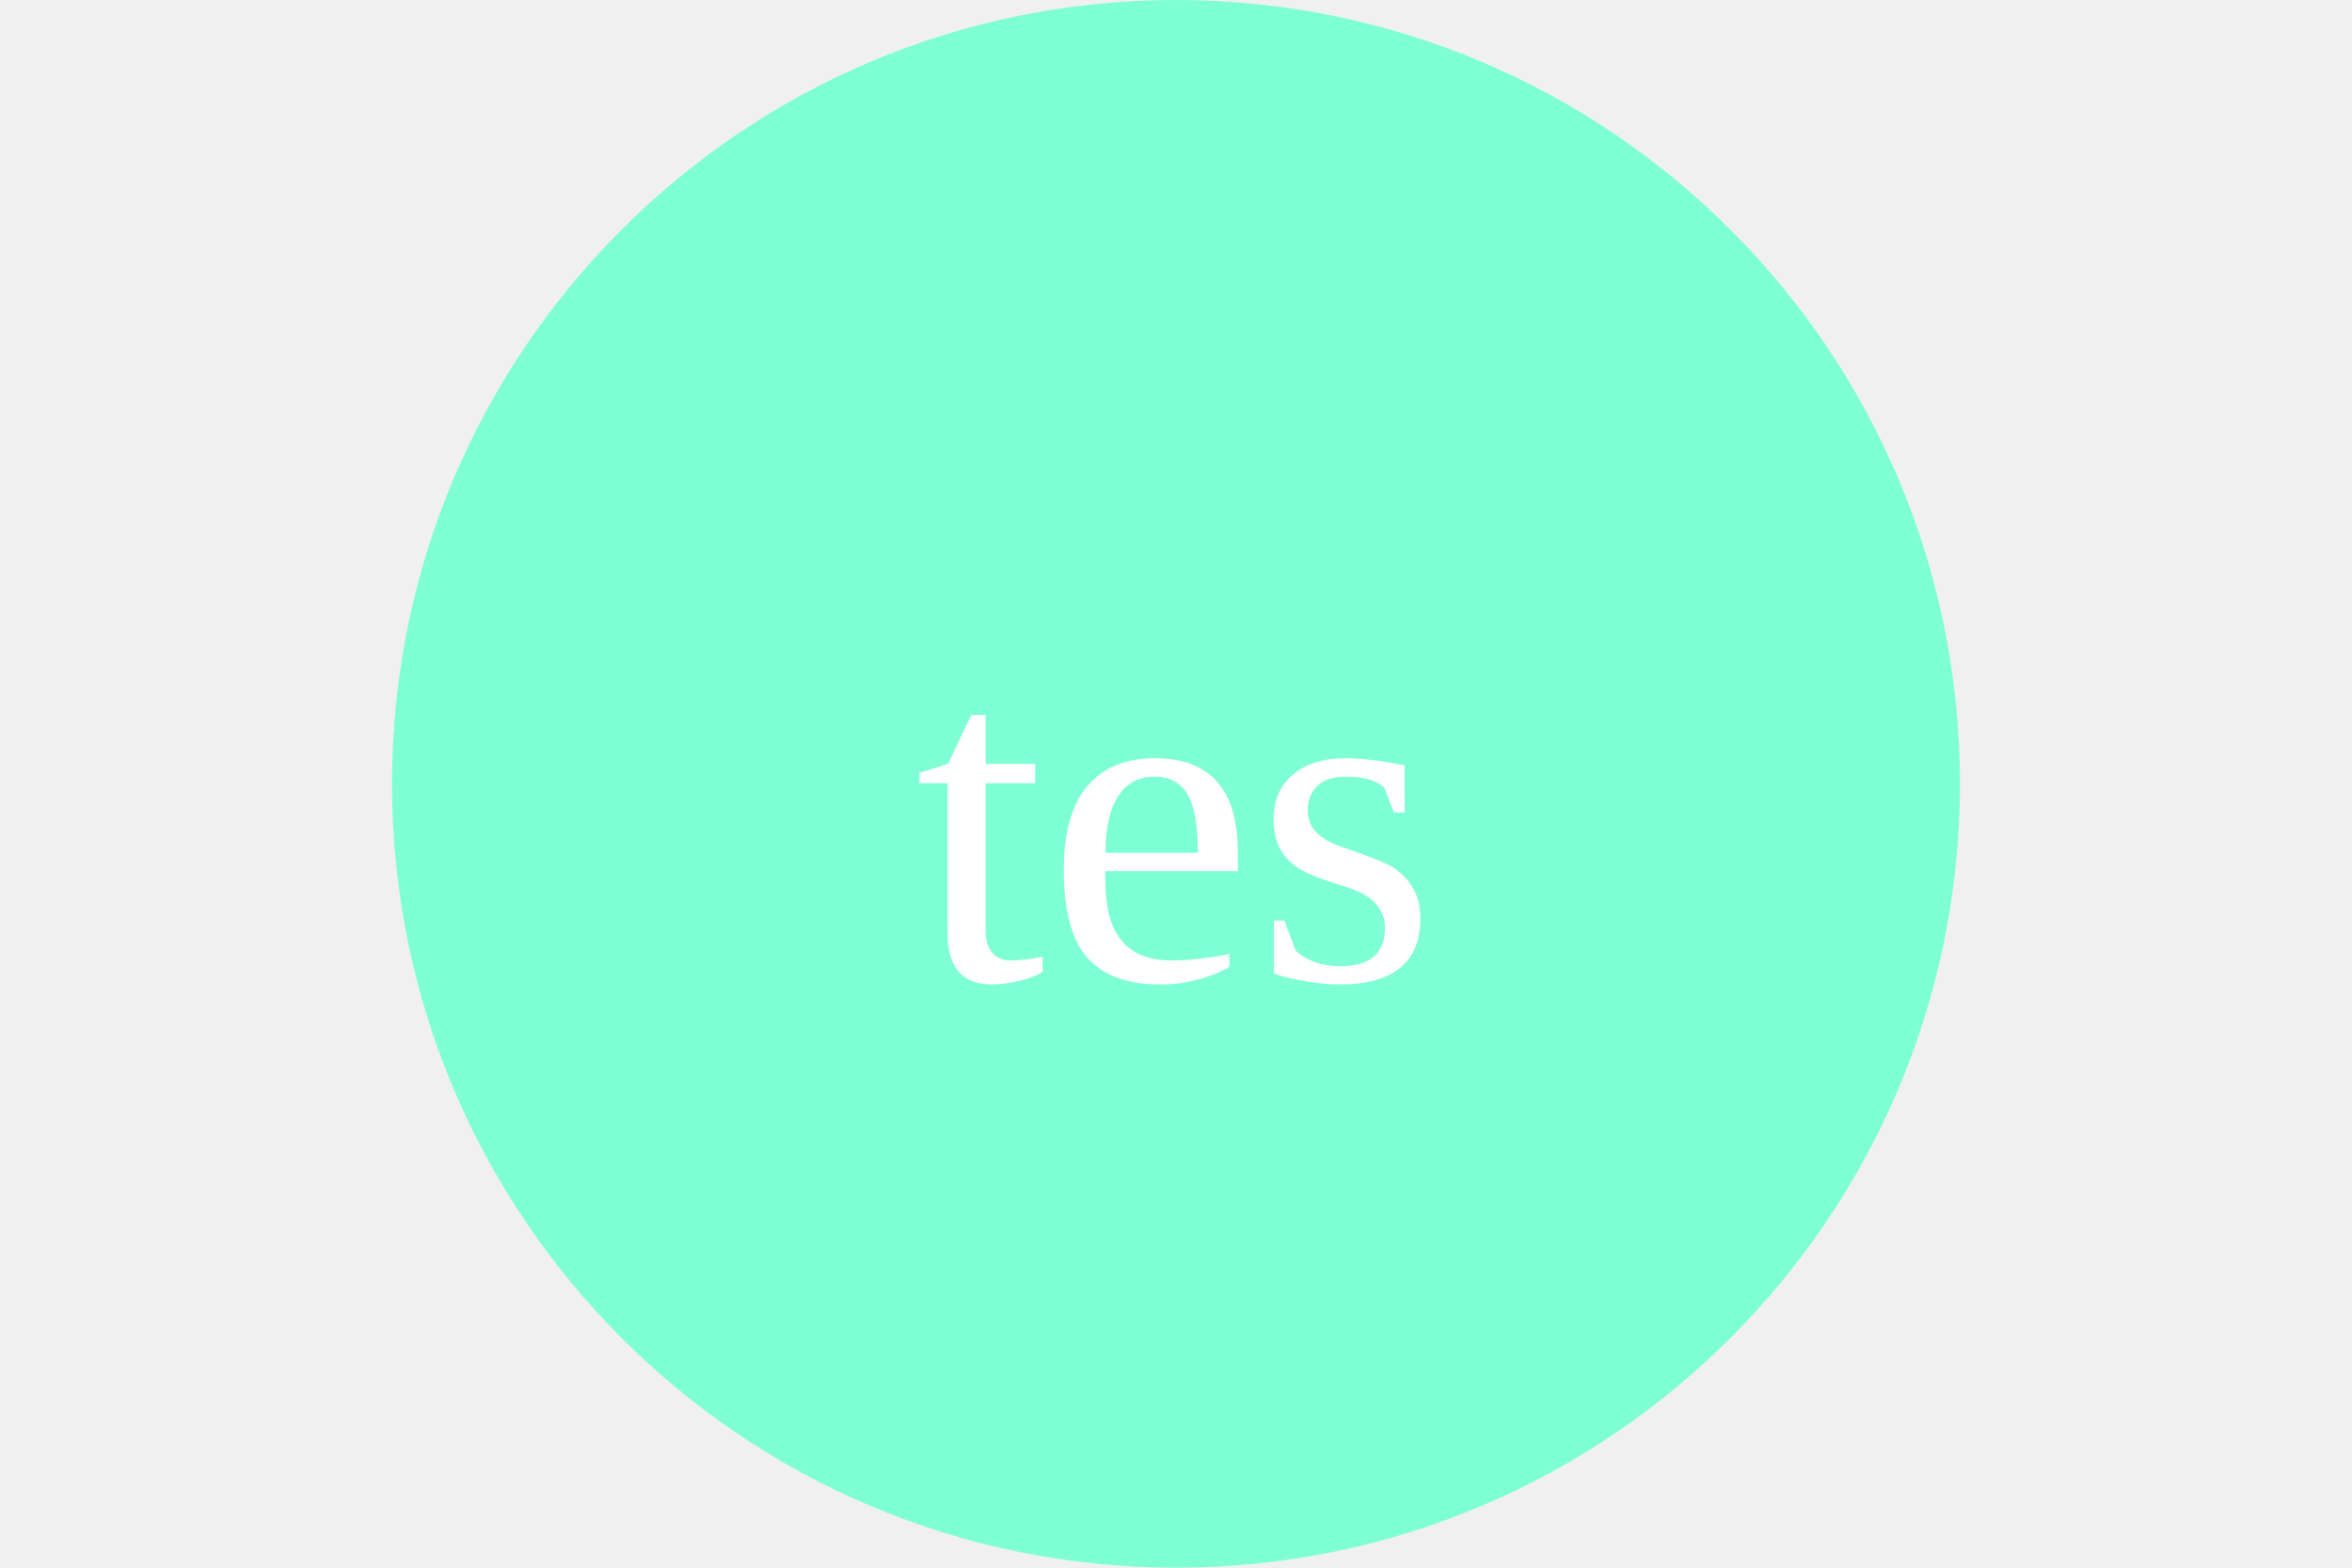
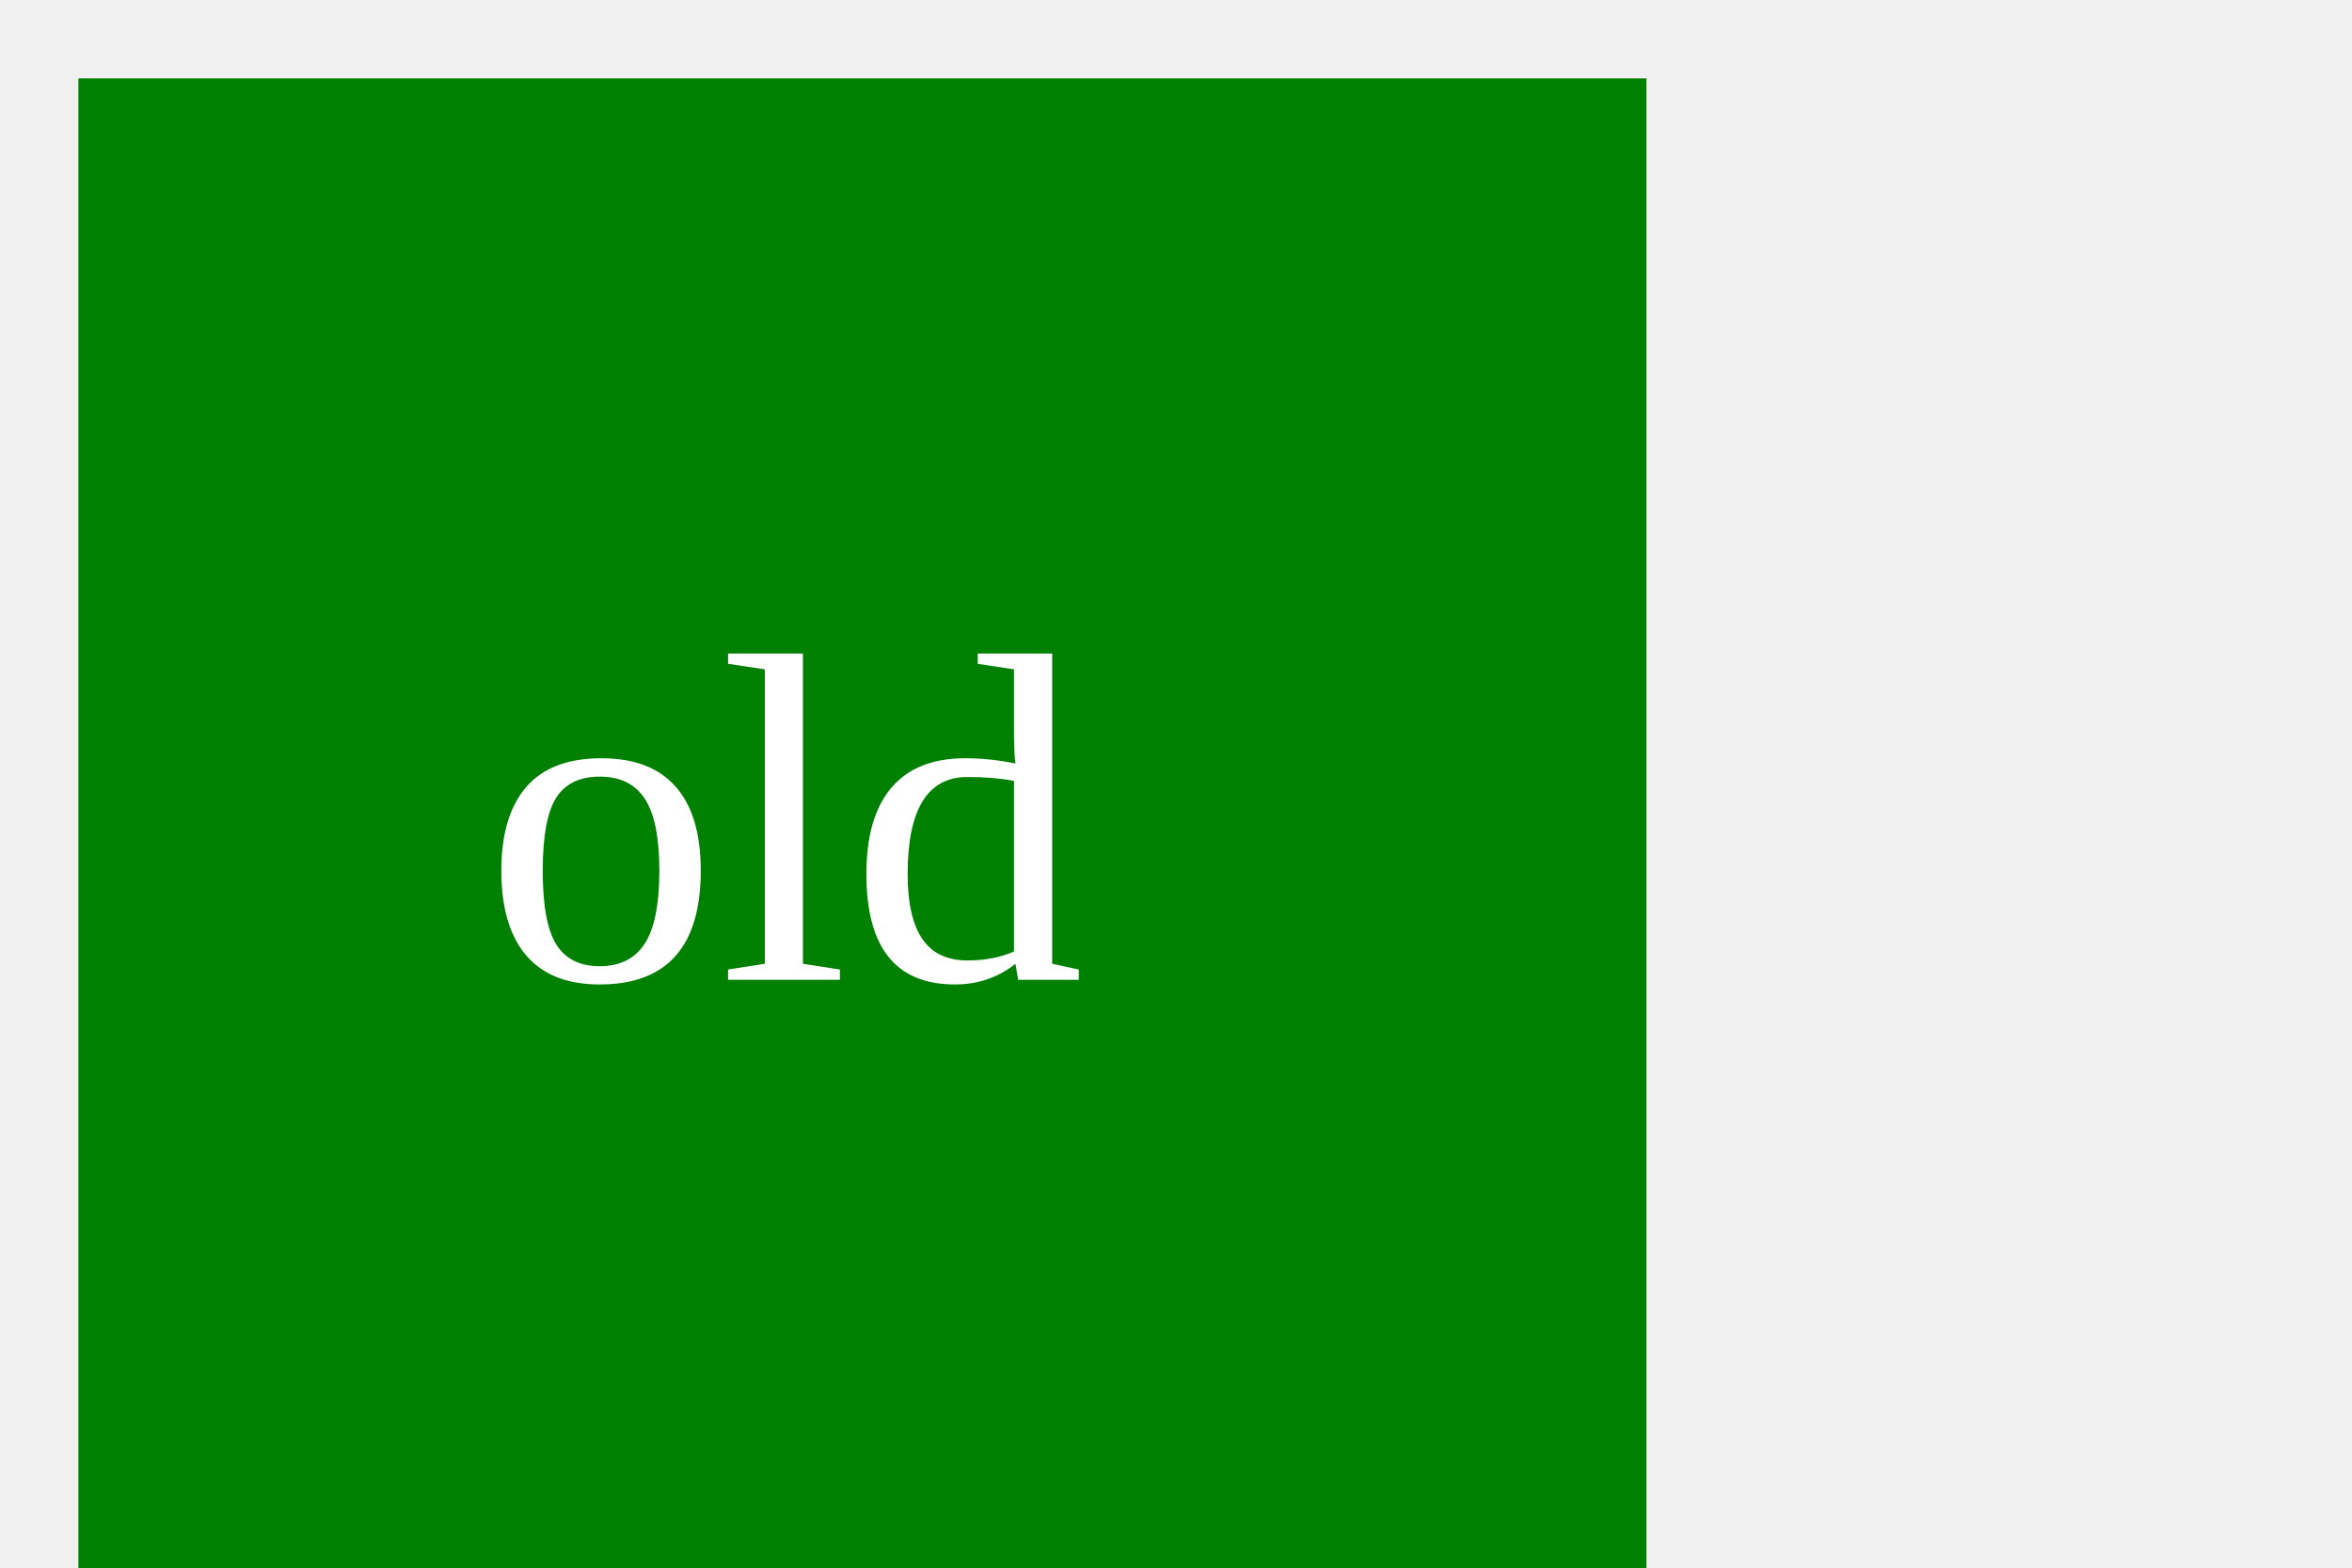
- <svg xmlns="http://www.w3.org/2000/svg" version="1.1" width="300" height="200">
-   <circle cx="150" cy="100" r="100" fill="aquamarine" />
-   <text x="150" y="125" font-size="60" text-anchor="middle" fill="white">tes</text>
+ <svg xmlns="http://www.w3.org/2000/svg" width="300" height="200" version="1.1">
+   <rect x="10" y="10" width="200" height="200" fill="green" />
+   <text x="100" y="125" font-size="60" text-anchor="middle" fill="white">old</text>
</svg>
